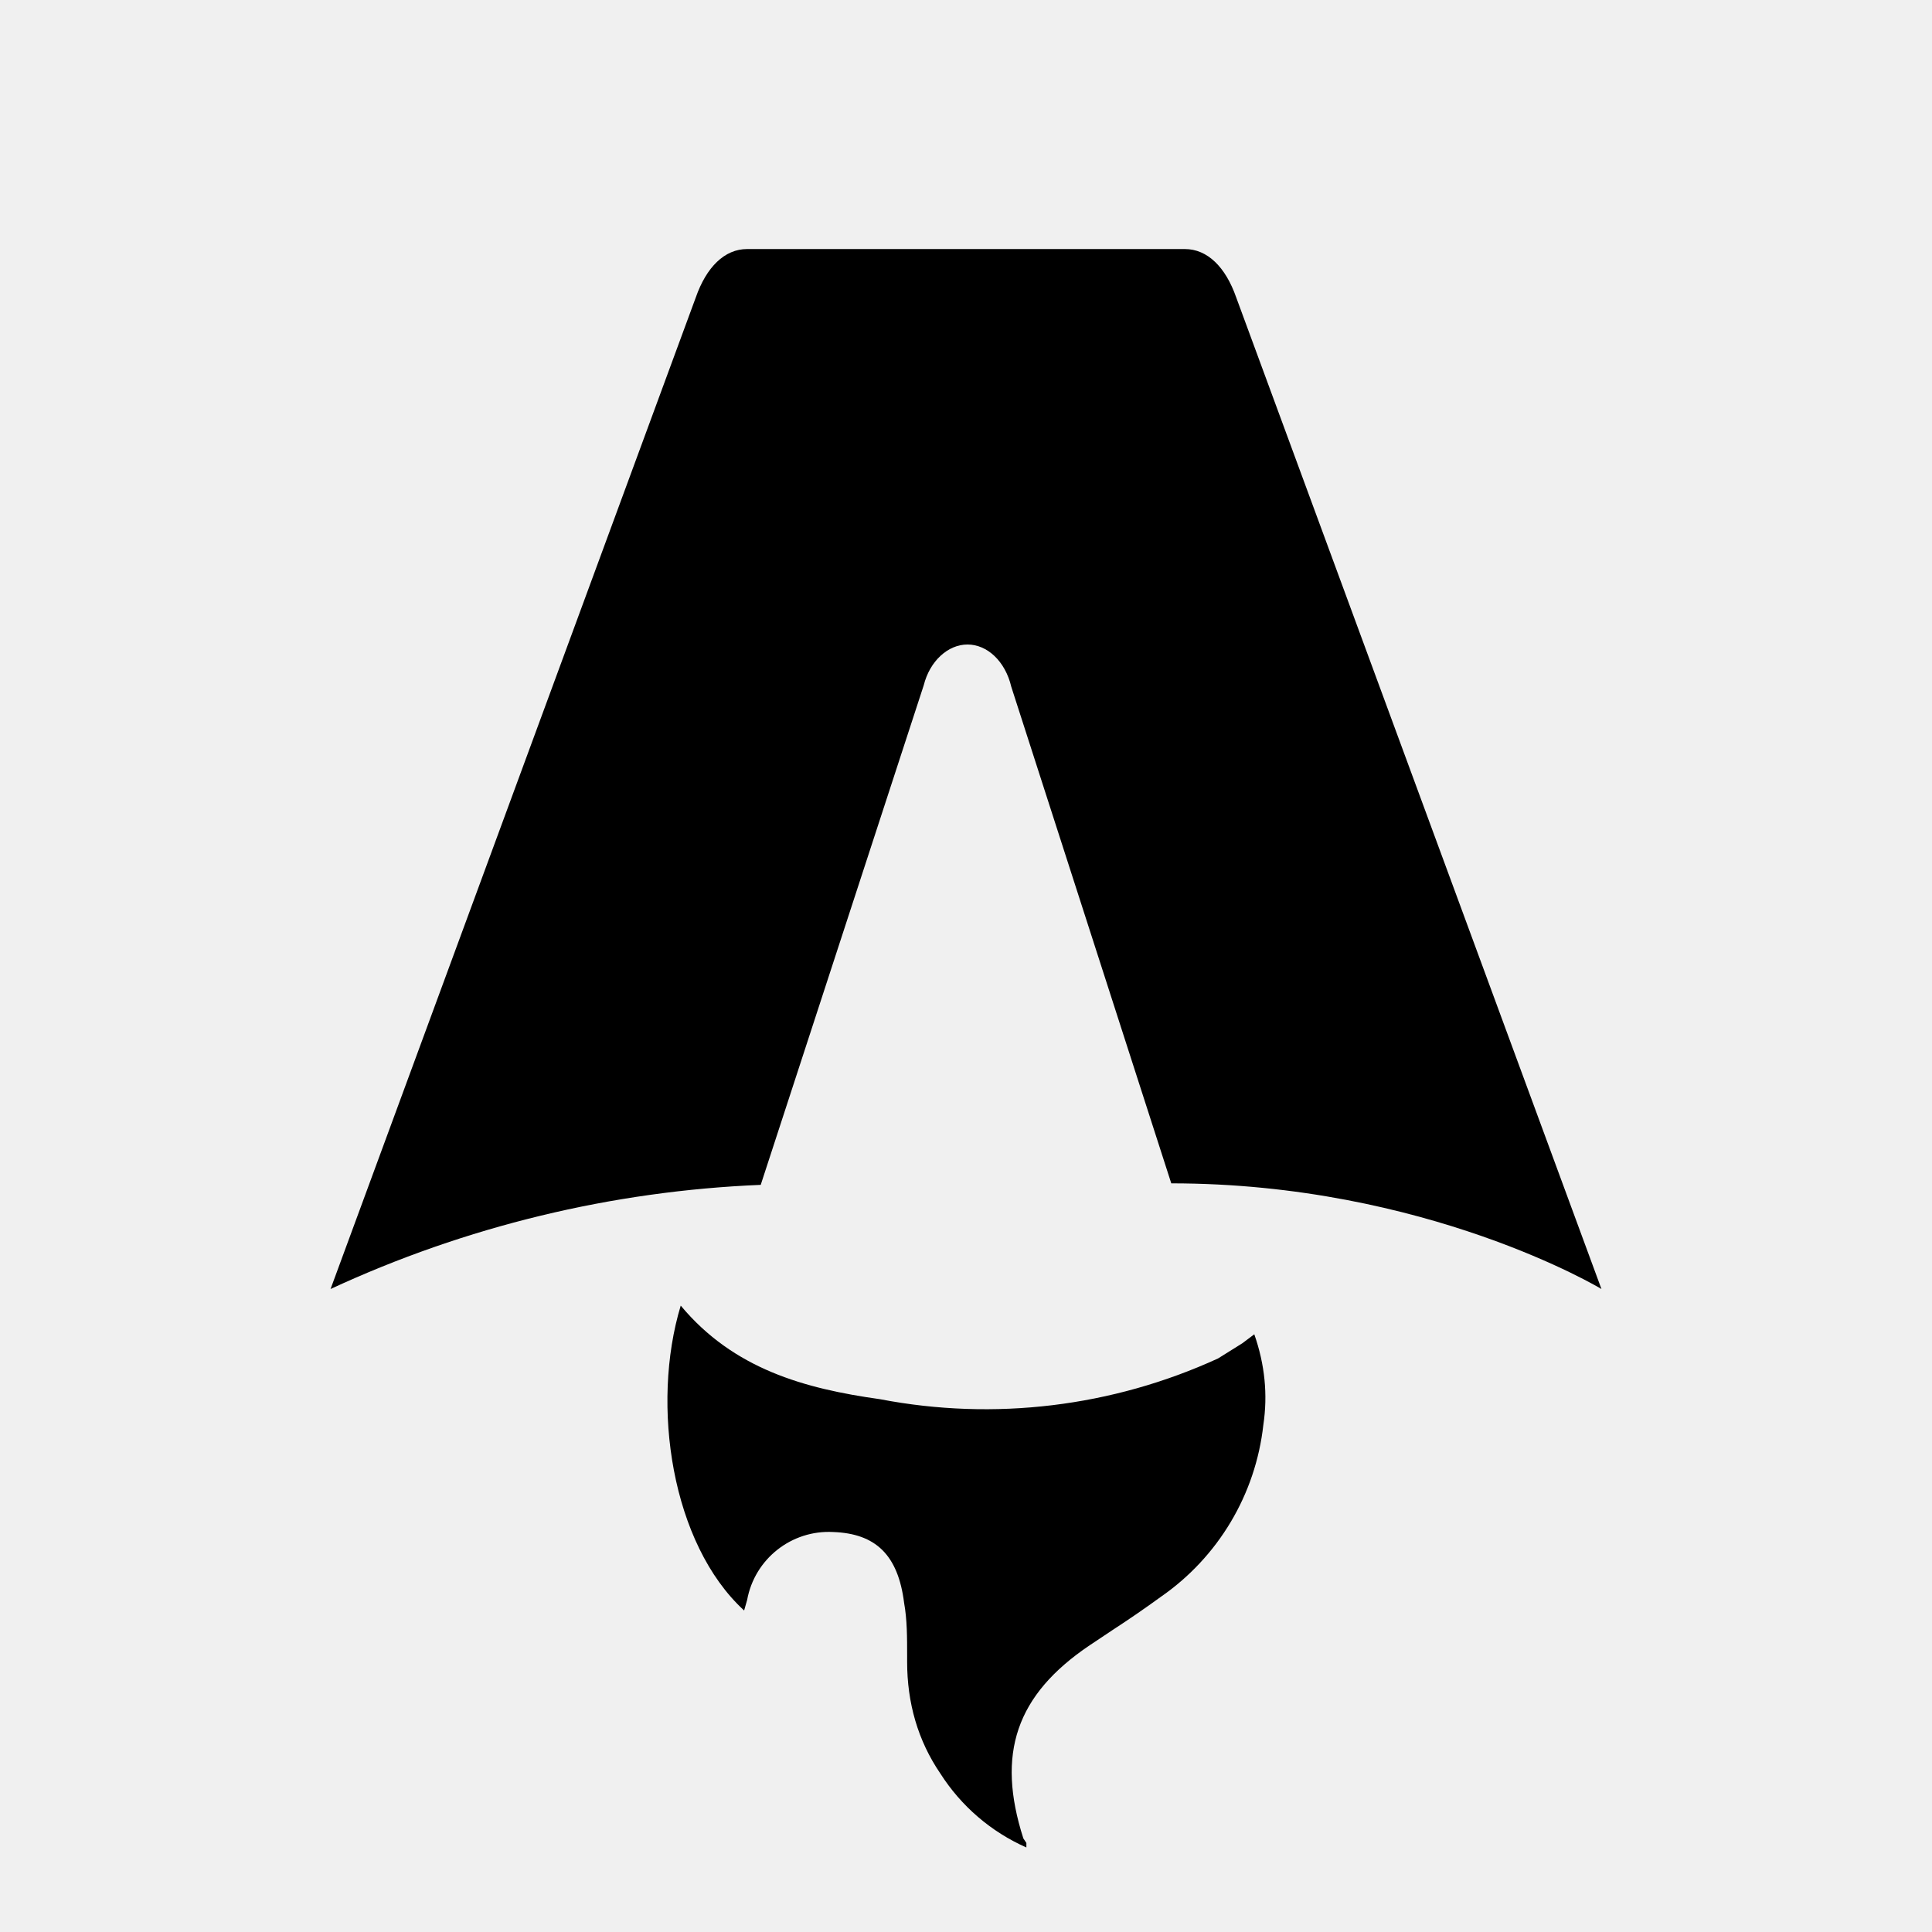
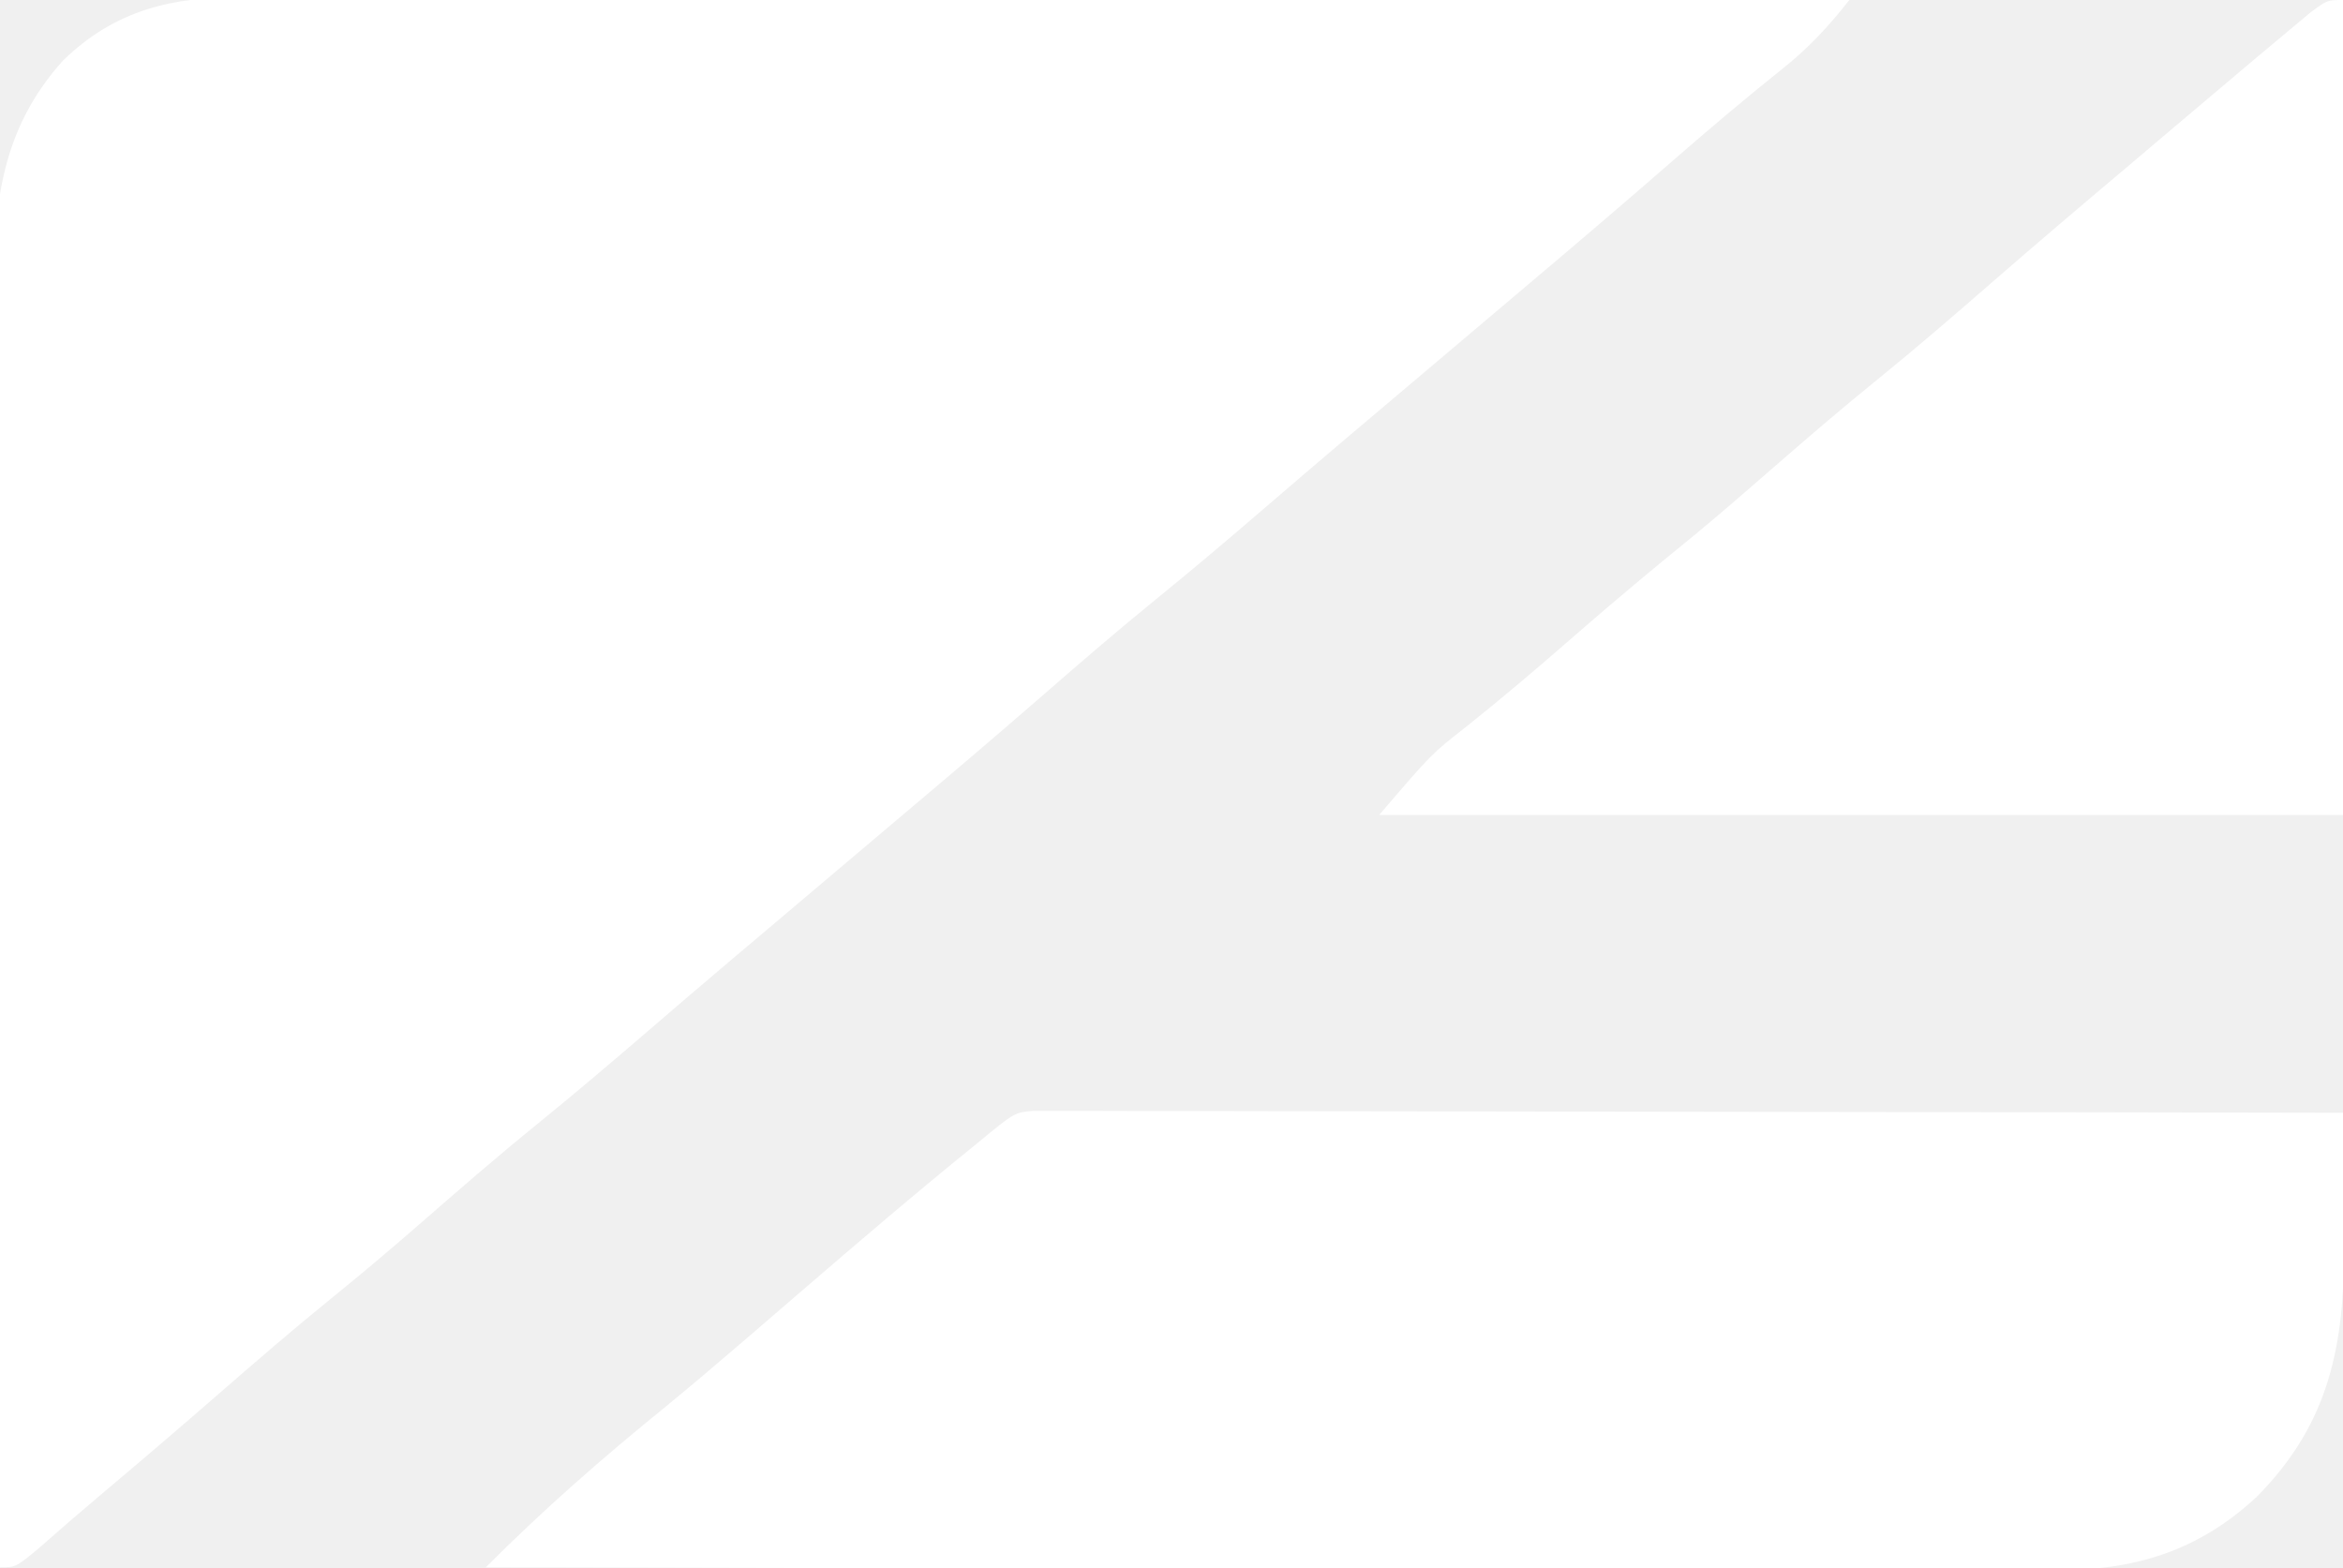
- <svg xmlns="http://www.w3.org/2000/svg" fill="none" viewBox="0 0 128 128">
-   <path d="M50.4 78.5a75.1 75.1 0 0 0-28.5 6.9l24.2-65.7c.7-2 1.9-3.2 3.4-3.2h29c1.5 0 2.7 1.2 3.4 3.2l24.2 65.7s-11.6-7-28.5-7L67 45.5c-.4-1.7-1.6-2.8-2.9-2.8-1.3 0-2.5 1.1-2.9 2.7L50.4 78.5Zm-1.1 28.2Zm-4.2-20.2c-2 6.6-.6 15.8 4.2 20.2a17.5 17.5 0 0 1 .2-.7 5.5 5.5 0 0 1 5.7-4.5c2.8.1 4.3 1.5 4.7 4.7.2 1.1.2 2.3.2 3.5v.4c0 2.7.7 5.2 2.2 7.4a13 13 0 0 0 5.7 4.9v-.3l-.2-.3c-1.8-5.6-.5-9.5 4.4-12.8l1.5-1a73 73 0 0 0 3.2-2.2 16 16 0 0 0 6.8-11.4c.3-2 .1-4-.6-6l-.8.6-1.6 1a37 37 0 0 1-22.4 2.7c-5-.7-9.7-2-13.2-6.2Z" />
-   <style>
-         path { fill: #000; }
-         @media (prefers-color-scheme: dark) {
-             path { fill: #FFF; }
-         }
-     </style>
+ <svg xmlns="http://www.w3.org/2000/svg" version="1.1" width="299" height="200">
+   <path d="M0 0 C0.881 -0.003 1.761 -0.005 2.669 -0.008 C5.602 -0.013 8.534 0.004 11.466 0.02 C13.576 0.021 15.685 0.021 17.795 0.019 C23.509 0.018 29.223 0.036 34.938 0.057 C40.914 0.075 46.891 0.077 52.867 0.081 C64.179 0.09 75.49 0.115 86.802 0.145 C99.682 0.178 112.562 0.195 125.442 0.21 C151.933 0.241 178.423 0.294 204.914 0.361 C202.193 3.838 199.575 6.629 196.101 9.361 C191.49 13.057 186.992 16.852 182.539 20.736 C176.241 26.22 169.893 31.638 163.506 37.018 C160.806 39.295 158.11 41.578 155.414 43.861 C152.177 46.601 148.939 49.34 145.699 52.076 C144.625 52.983 143.55 53.891 142.476 54.798 C141.944 55.248 141.412 55.698 140.863 56.161 C137.422 59.073 133.997 62.004 130.58 64.945 C125.922 68.952 121.251 72.929 116.476 76.798 C111.425 80.9 106.512 85.147 101.606 89.419 C95.951 94.339 90.239 99.189 84.506 104.018 C81.806 106.295 79.11 108.578 76.414 110.861 C73.177 113.601 69.939 116.34 66.699 119.076 C65.625 119.983 64.55 120.891 63.476 121.798 C62.944 122.248 62.412 122.698 61.863 123.161 C58.422 126.073 54.997 129.004 51.58 131.945 C46.922 135.952 42.251 139.929 37.476 143.798 C32.371 147.941 27.416 152.243 22.461 156.564 C18.826 159.725 15.158 162.829 11.414 165.861 C6.385 169.935 1.499 174.158 -3.381 178.408 C-8.123 182.535 -12.9 186.618 -17.71 190.664 C-20.596 193.092 -23.446 195.553 -26.274 198.048 C-29.086 200.361 -29.086 200.361 -31.086 200.361 C-31.227 177.36 -31.332 154.359 -31.397 131.358 C-31.428 120.677 -31.47 109.996 -31.539 99.316 C-31.599 90.003 -31.637 80.691 -31.651 71.378 C-31.659 66.45 -31.677 61.522 -31.721 56.594 C-31.762 51.949 -31.774 47.304 -31.765 42.658 C-31.767 40.96 -31.778 39.262 -31.802 37.564 C-31.947 26.377 -30.883 16.822 -23.062 8.104 C-16.404 1.608 -9.002 -0.097 0 0 Z " fill="#FFFFFF" transform="translate(31.0863,-0.3607635)" />
+   <path d="M0 0 C1.878 0.003 1.878 0.003 3.793 0.006 C4.489 0.004 5.185 0.002 5.902 0 C8.245 -0.003 10.588 0.008 12.931 0.019 C14.607 0.02 16.282 0.019 17.957 0.018 C22.515 0.018 27.072 0.029 31.63 0.043 C36.389 0.056 41.148 0.057 45.908 0.059 C54.924 0.066 63.941 0.082 72.958 0.102 C83.221 0.124 93.485 0.135 103.748 0.145 C124.865 0.166 145.982 0.202 167.099 0.246 C167.145 4.587 167.172 8.928 167.197 13.27 C167.21 14.493 167.223 15.717 167.236 16.978 C167.29 29.808 165.444 39.805 156.099 49.246 C148.527 56.277 140.288 58.72 130.082 58.607 C129.221 58.609 128.36 58.612 127.473 58.615 C124.612 58.62 121.752 58.603 118.892 58.587 C116.831 58.586 114.771 58.586 112.71 58.588 C107.135 58.589 101.559 58.571 95.983 58.55 C90.15 58.531 84.316 58.53 78.482 58.526 C67.443 58.517 56.405 58.492 45.366 58.462 C32.795 58.429 20.224 58.412 7.654 58.397 C-18.198 58.366 -44.049 58.313 -69.901 58.246 C-62.604 50.92 -54.906 44.19 -46.874 37.684 C-43.573 34.977 -40.325 32.216 -37.089 29.434 C-36.502 28.929 -35.915 28.425 -35.311 27.906 C-33.507 26.353 -31.704 24.8 -29.901 23.246 C-22.344 16.732 -14.773 10.258 -7.01 3.988 C-2.431 0.206 -2.431 0.206 0 0 Z " fill="#FFFFFF" transform="translate(131.901,141.7539)" />
+   <path d="M0 0 C0 34.32 0 68.64 0 104 C-40.59 104 -81.18 104 -123 104 C-116.297 96.179 -116.297 96.179 -112.062 92.875 C-107.441 89.19 -102.95 85.39 -98.5 81.5 C-93.368 77.024 -88.168 72.66 -82.875 68.375 C-79.365 65.475 -75.932 62.492 -72.5 59.5 C-68.218 55.766 -63.917 52.075 -59.5 48.5 C-54.467 44.422 -49.577 40.195 -44.692 35.942 C-39.04 31.024 -33.331 26.178 -27.602 21.352 C-25.961 19.967 -24.324 18.578 -22.688 17.188 C-19.465 14.45 -16.235 11.723 -13 9 C-12.47 8.553 -11.94 8.105 -11.394 7.644 C-9.871 6.361 -8.342 5.087 -6.812 3.812 C-5.932 3.076 -5.052 2.34 -4.145 1.582 C-2 -0 -2 -0 0 0 Z " fill="#FFFFFF" transform="translate(299,0)" />
</svg>
